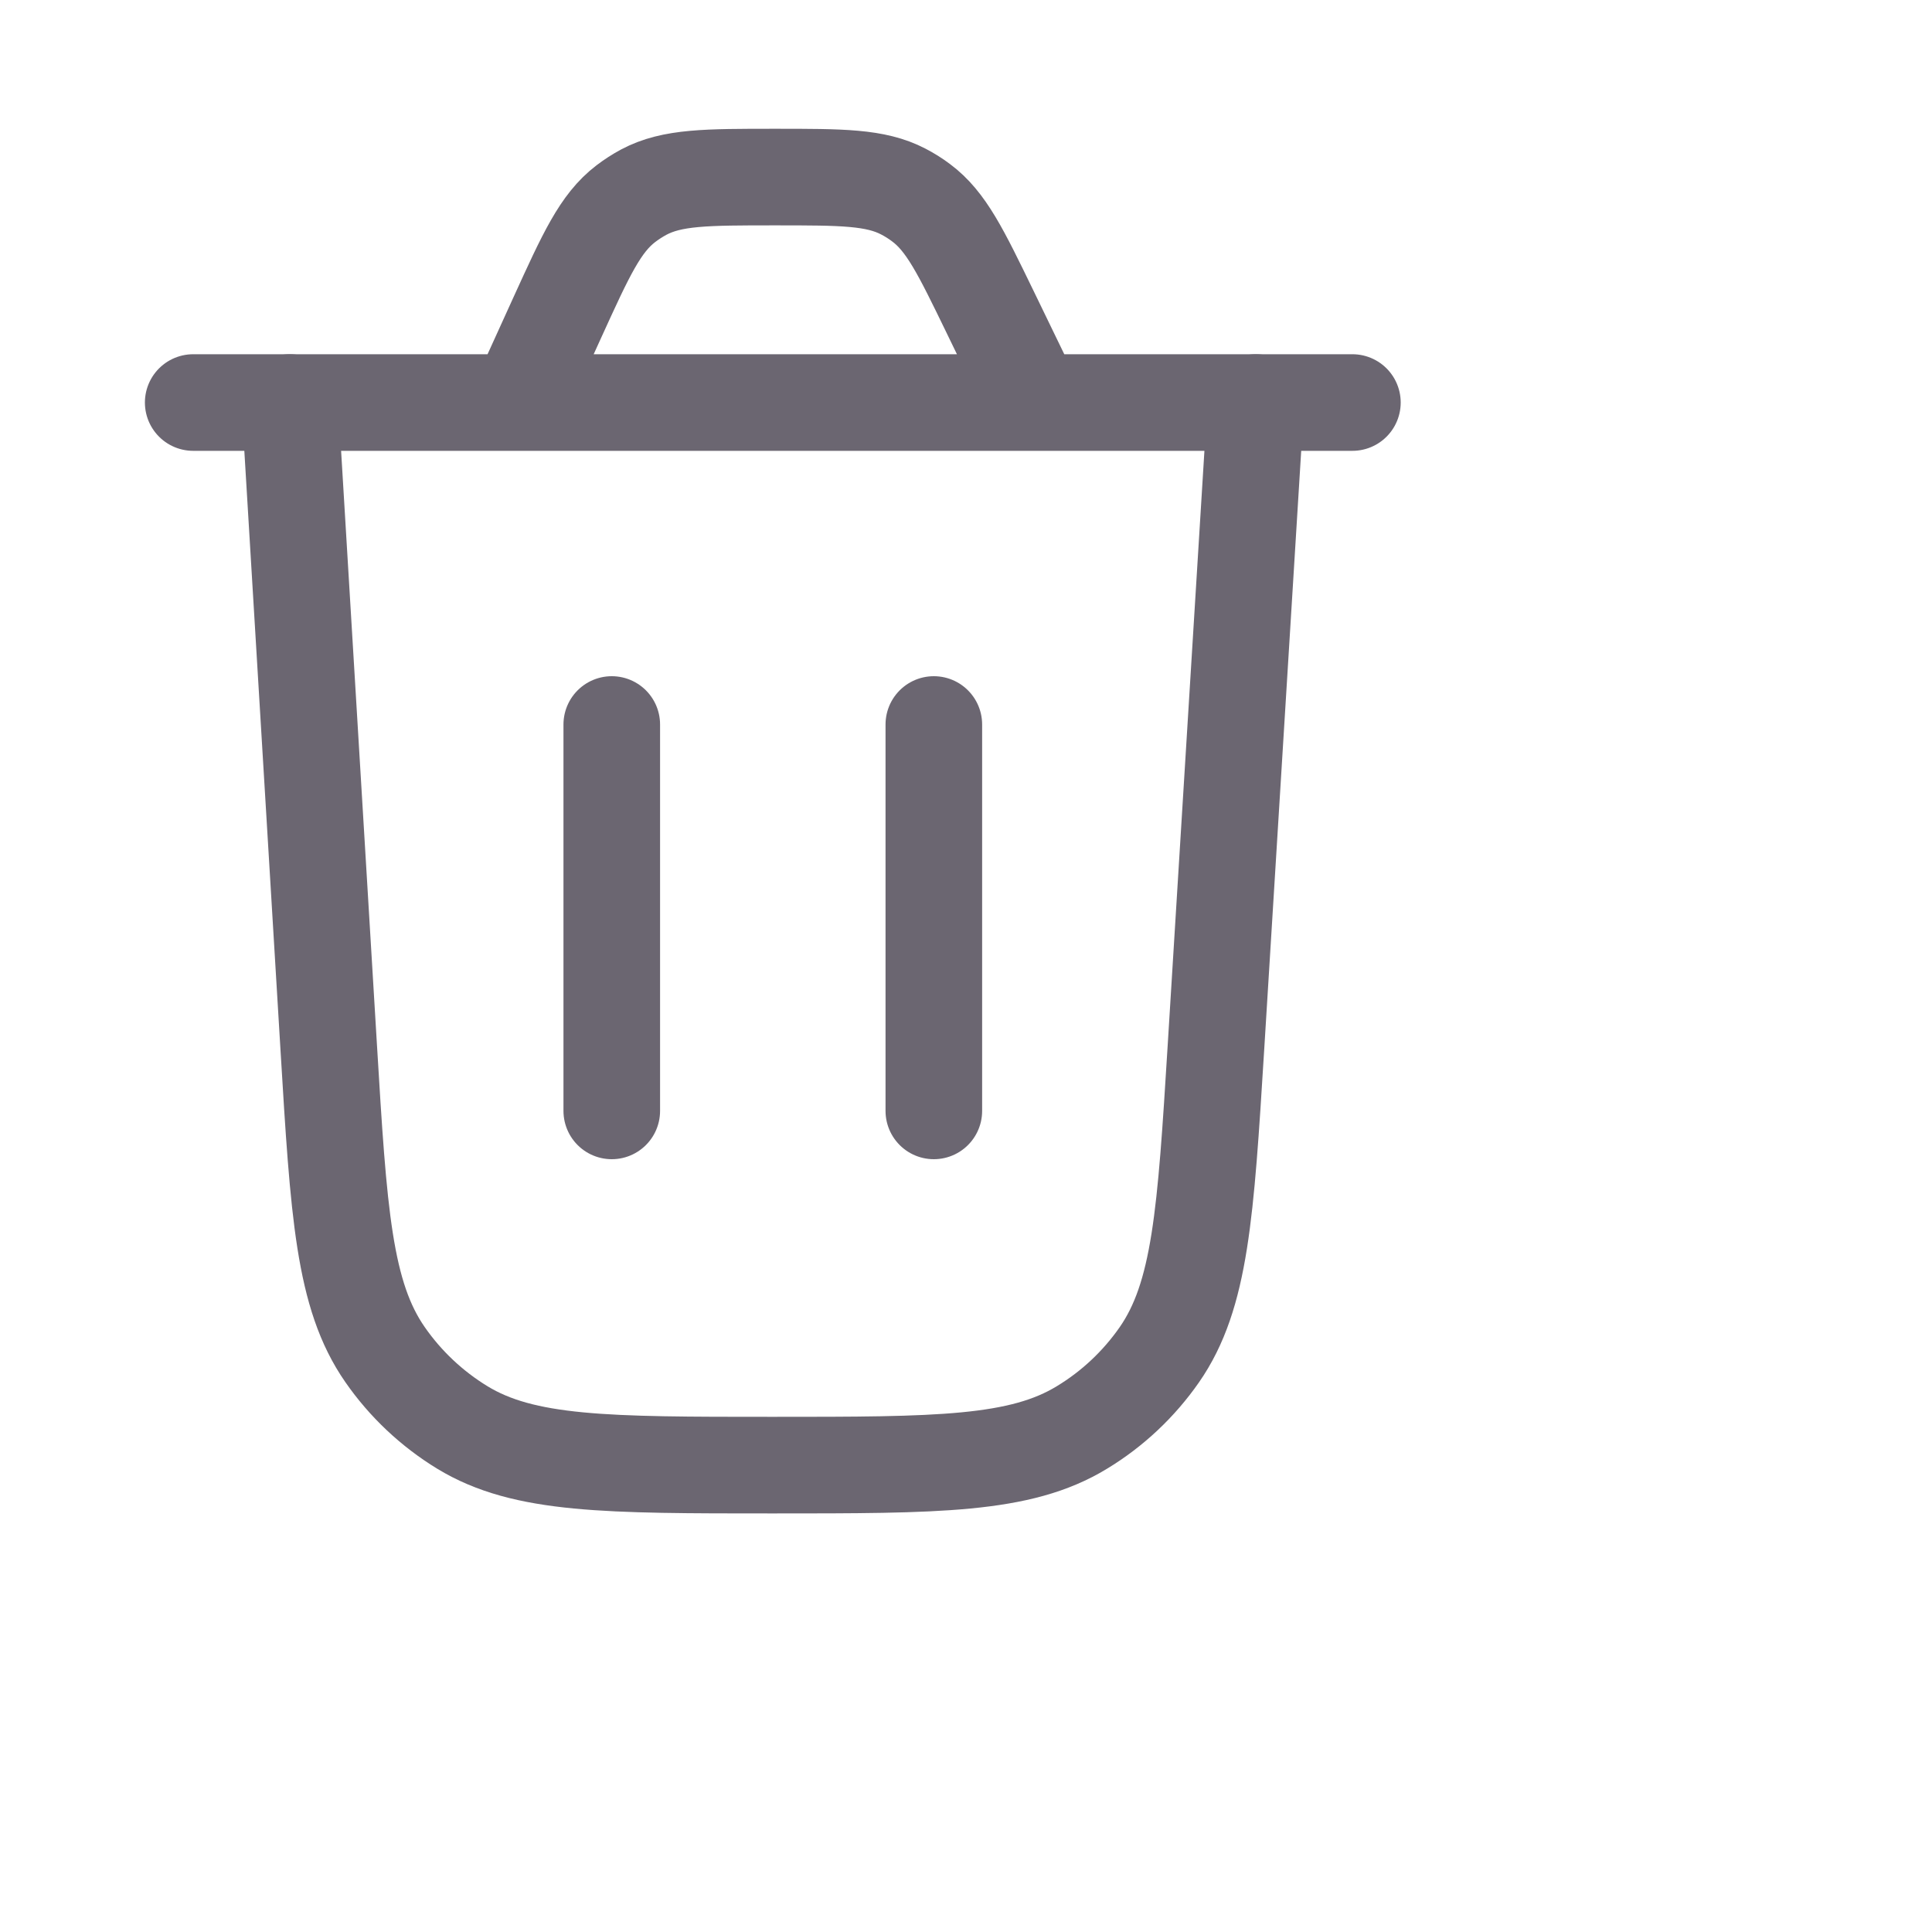
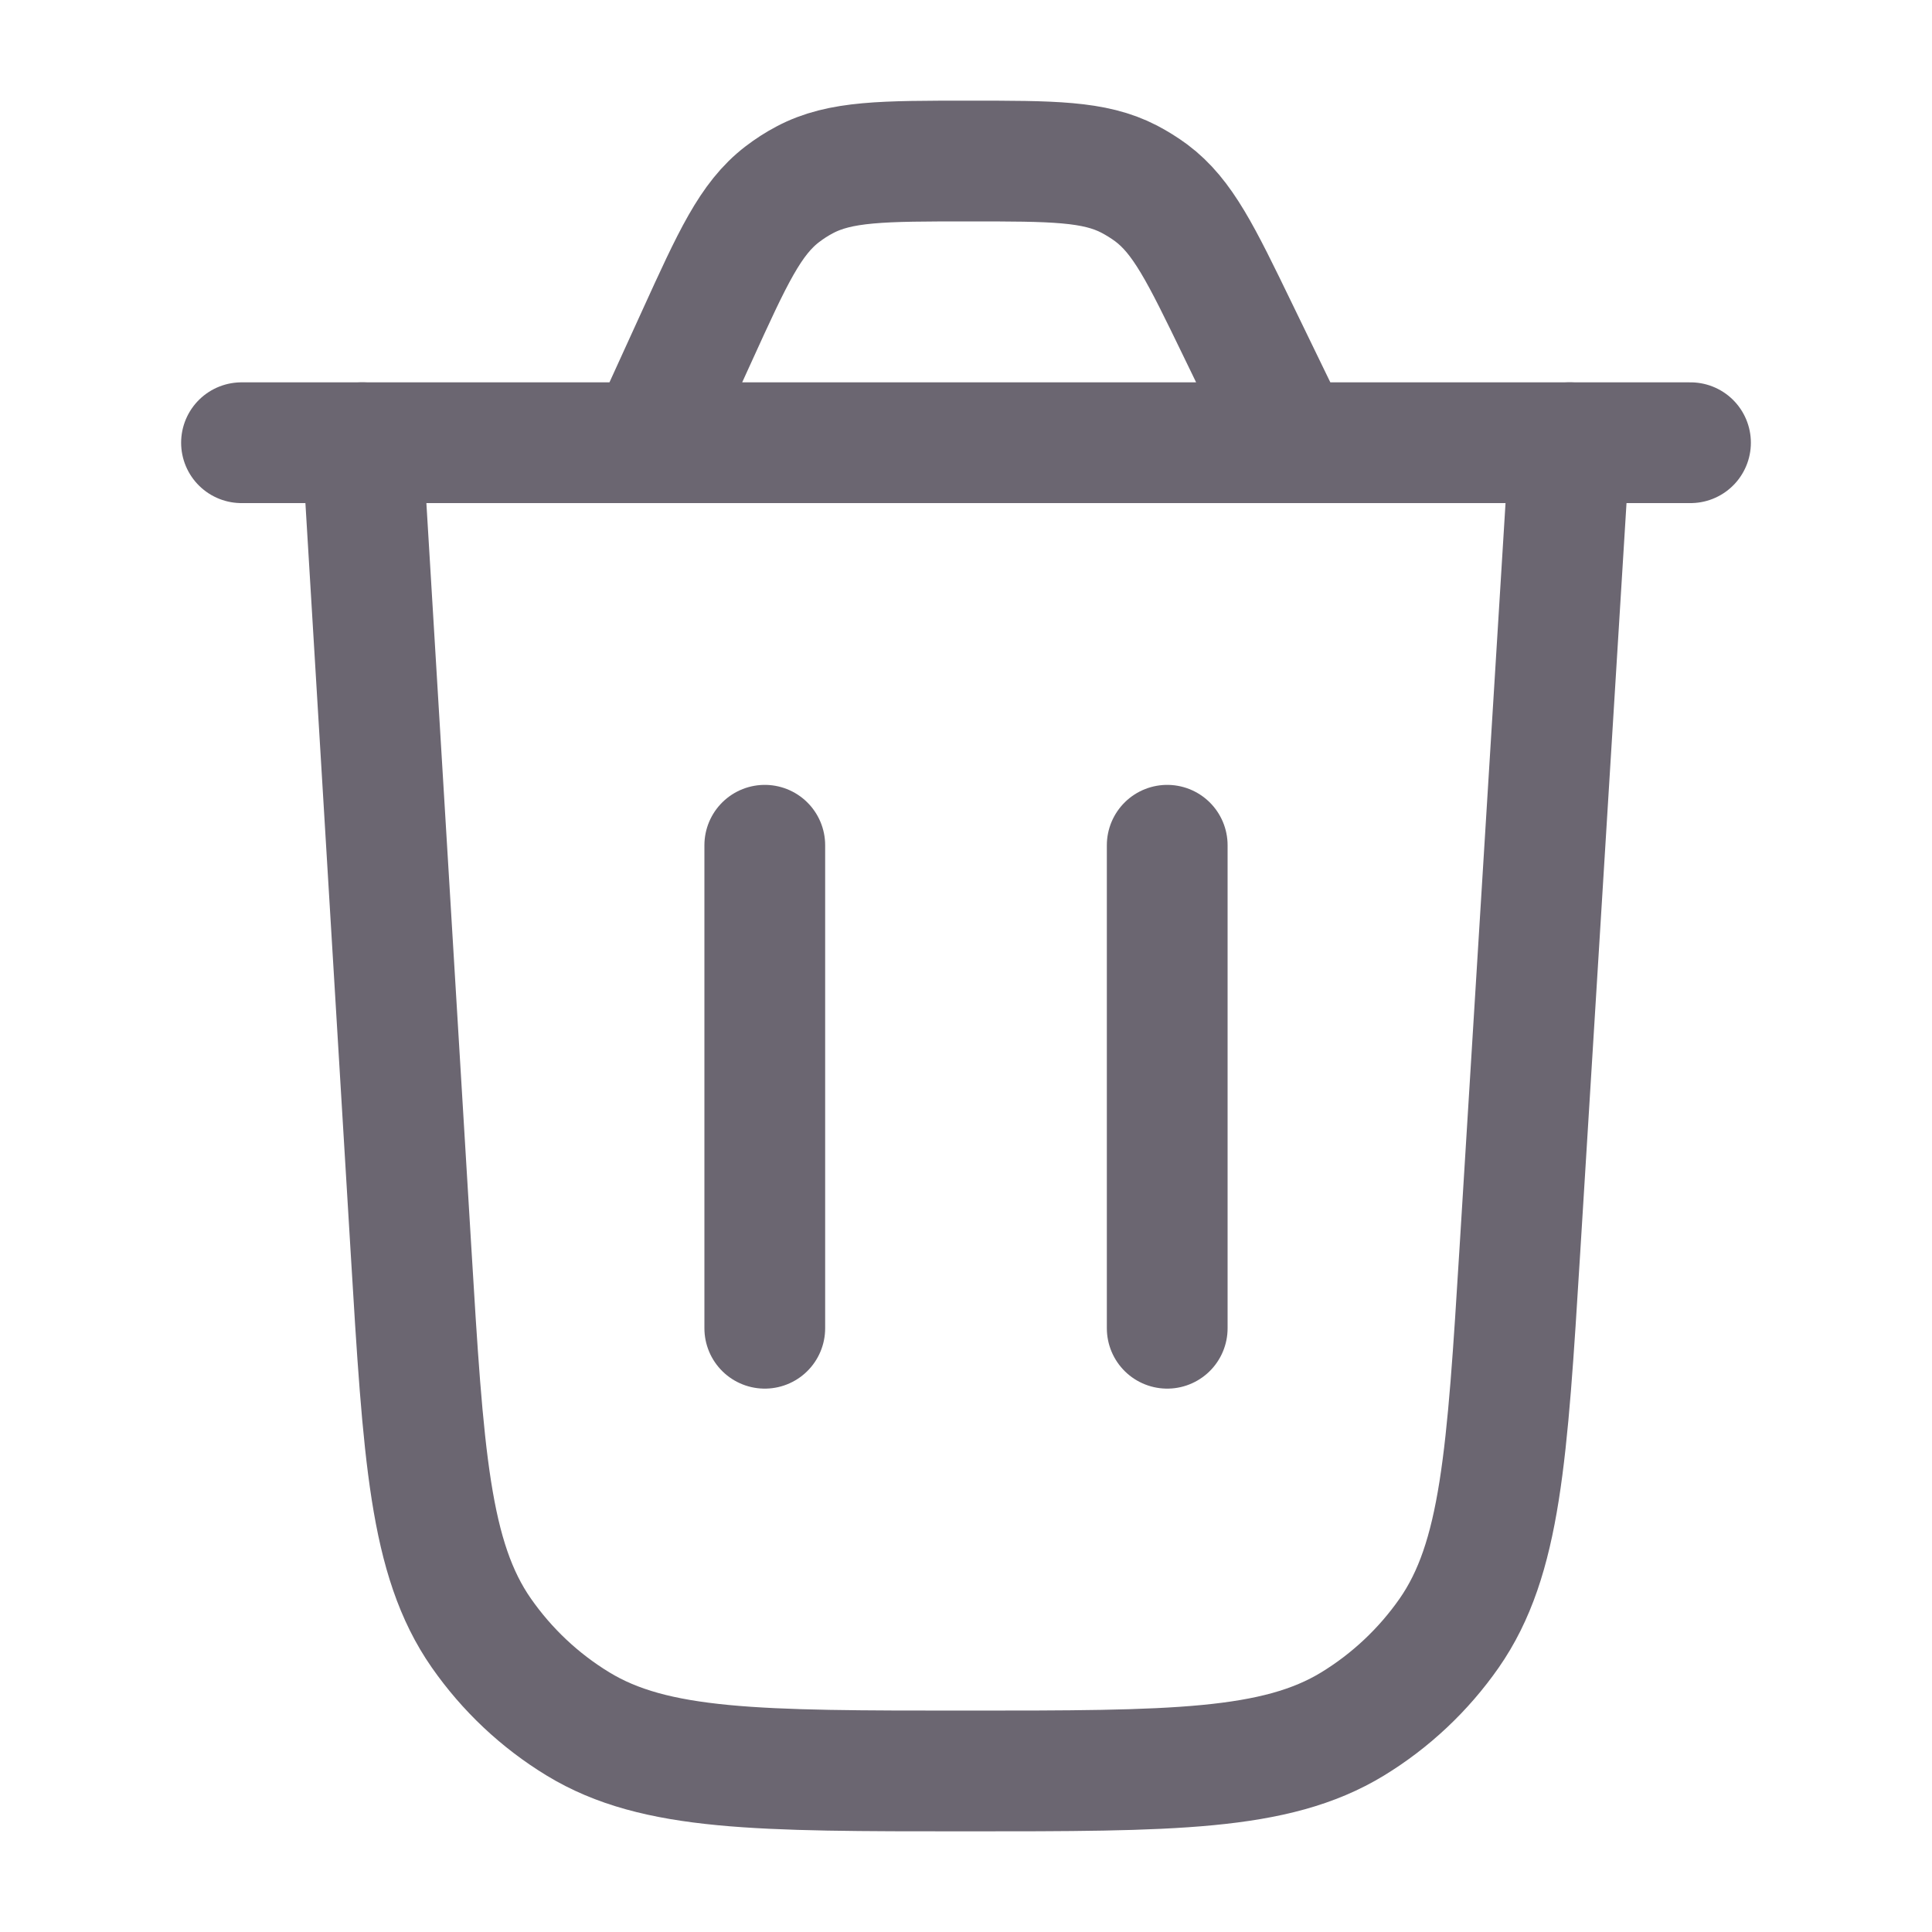
<svg xmlns="http://www.w3.org/2000/svg" width="20" height="20" viewBox="0 0 20 20" fill="none">
-   <path d="M13 4.167L12.587 10.85C12.481 12.558 12.428 13.411 12.001 14.025C11.789 14.329 11.517 14.585 11.2 14.777C10.561 15.167 9.706 15.167 7.995 15.167C6.282 15.167 5.426 15.167 4.786 14.777C4.47 14.584 4.197 14.327 3.986 14.023C3.558 13.408 3.506 12.553 3.403 10.844L3 4.167" stroke="#6B6671" stroke-linecap="round" />
-   <path d="M2 4.167H14M10.704 4.167L10.249 3.228C9.946 2.604 9.795 2.292 9.534 2.098C9.477 2.055 9.415 2.016 9.351 1.983C9.063 1.833 8.716 1.833 8.023 1.833C7.313 1.833 6.957 1.833 6.664 1.989C6.599 2.024 6.537 2.064 6.478 2.109C6.214 2.311 6.067 2.634 5.772 3.281L5.369 4.167" stroke="#6B6671" stroke-linecap="round" />
-   <path d="M6.333 11.5V7.5" stroke="#6B6671" stroke-linecap="round" />
-   <path d="M9.667 11.5V7.5" stroke="#6B6671" stroke-linecap="round" />
+   <path d="M16.25 4.583L15.734 12.938C15.602 15.072 15.536 16.139 15.001 16.907C14.736 17.286 14.396 17.606 14.001 17.847C13.202 18.333 12.133 18.333 9.994 18.333C7.853 18.333 6.782 18.333 5.983 17.846C5.587 17.605 5.247 17.284 4.982 16.904C4.447 16.135 4.383 15.067 4.254 12.929L3.75 4.583" stroke="#6B6671" stroke-width="1.25" stroke-linecap="round" />
+   <path d="M2.5 4.583H17.5M13.38 4.583L12.811 3.41C12.433 2.63 12.244 2.241 11.918 1.997C11.846 1.944 11.769 1.896 11.689 1.854C11.328 1.667 10.895 1.667 10.029 1.667C9.141 1.667 8.697 1.667 8.33 1.862C8.248 1.905 8.171 1.955 8.098 2.011C7.768 2.264 7.584 2.668 7.216 3.476L6.711 4.583" stroke="#6B6671" stroke-width="1.25" stroke-linecap="round" />
+   <path d="M7.917 13.75V8.75" stroke="#6B6671" stroke-width="1.25" stroke-linecap="round" />
+   <path d="M12.083 13.75V8.75" stroke="#6B6671" stroke-width="1.25" stroke-linecap="round" />
</svg>
